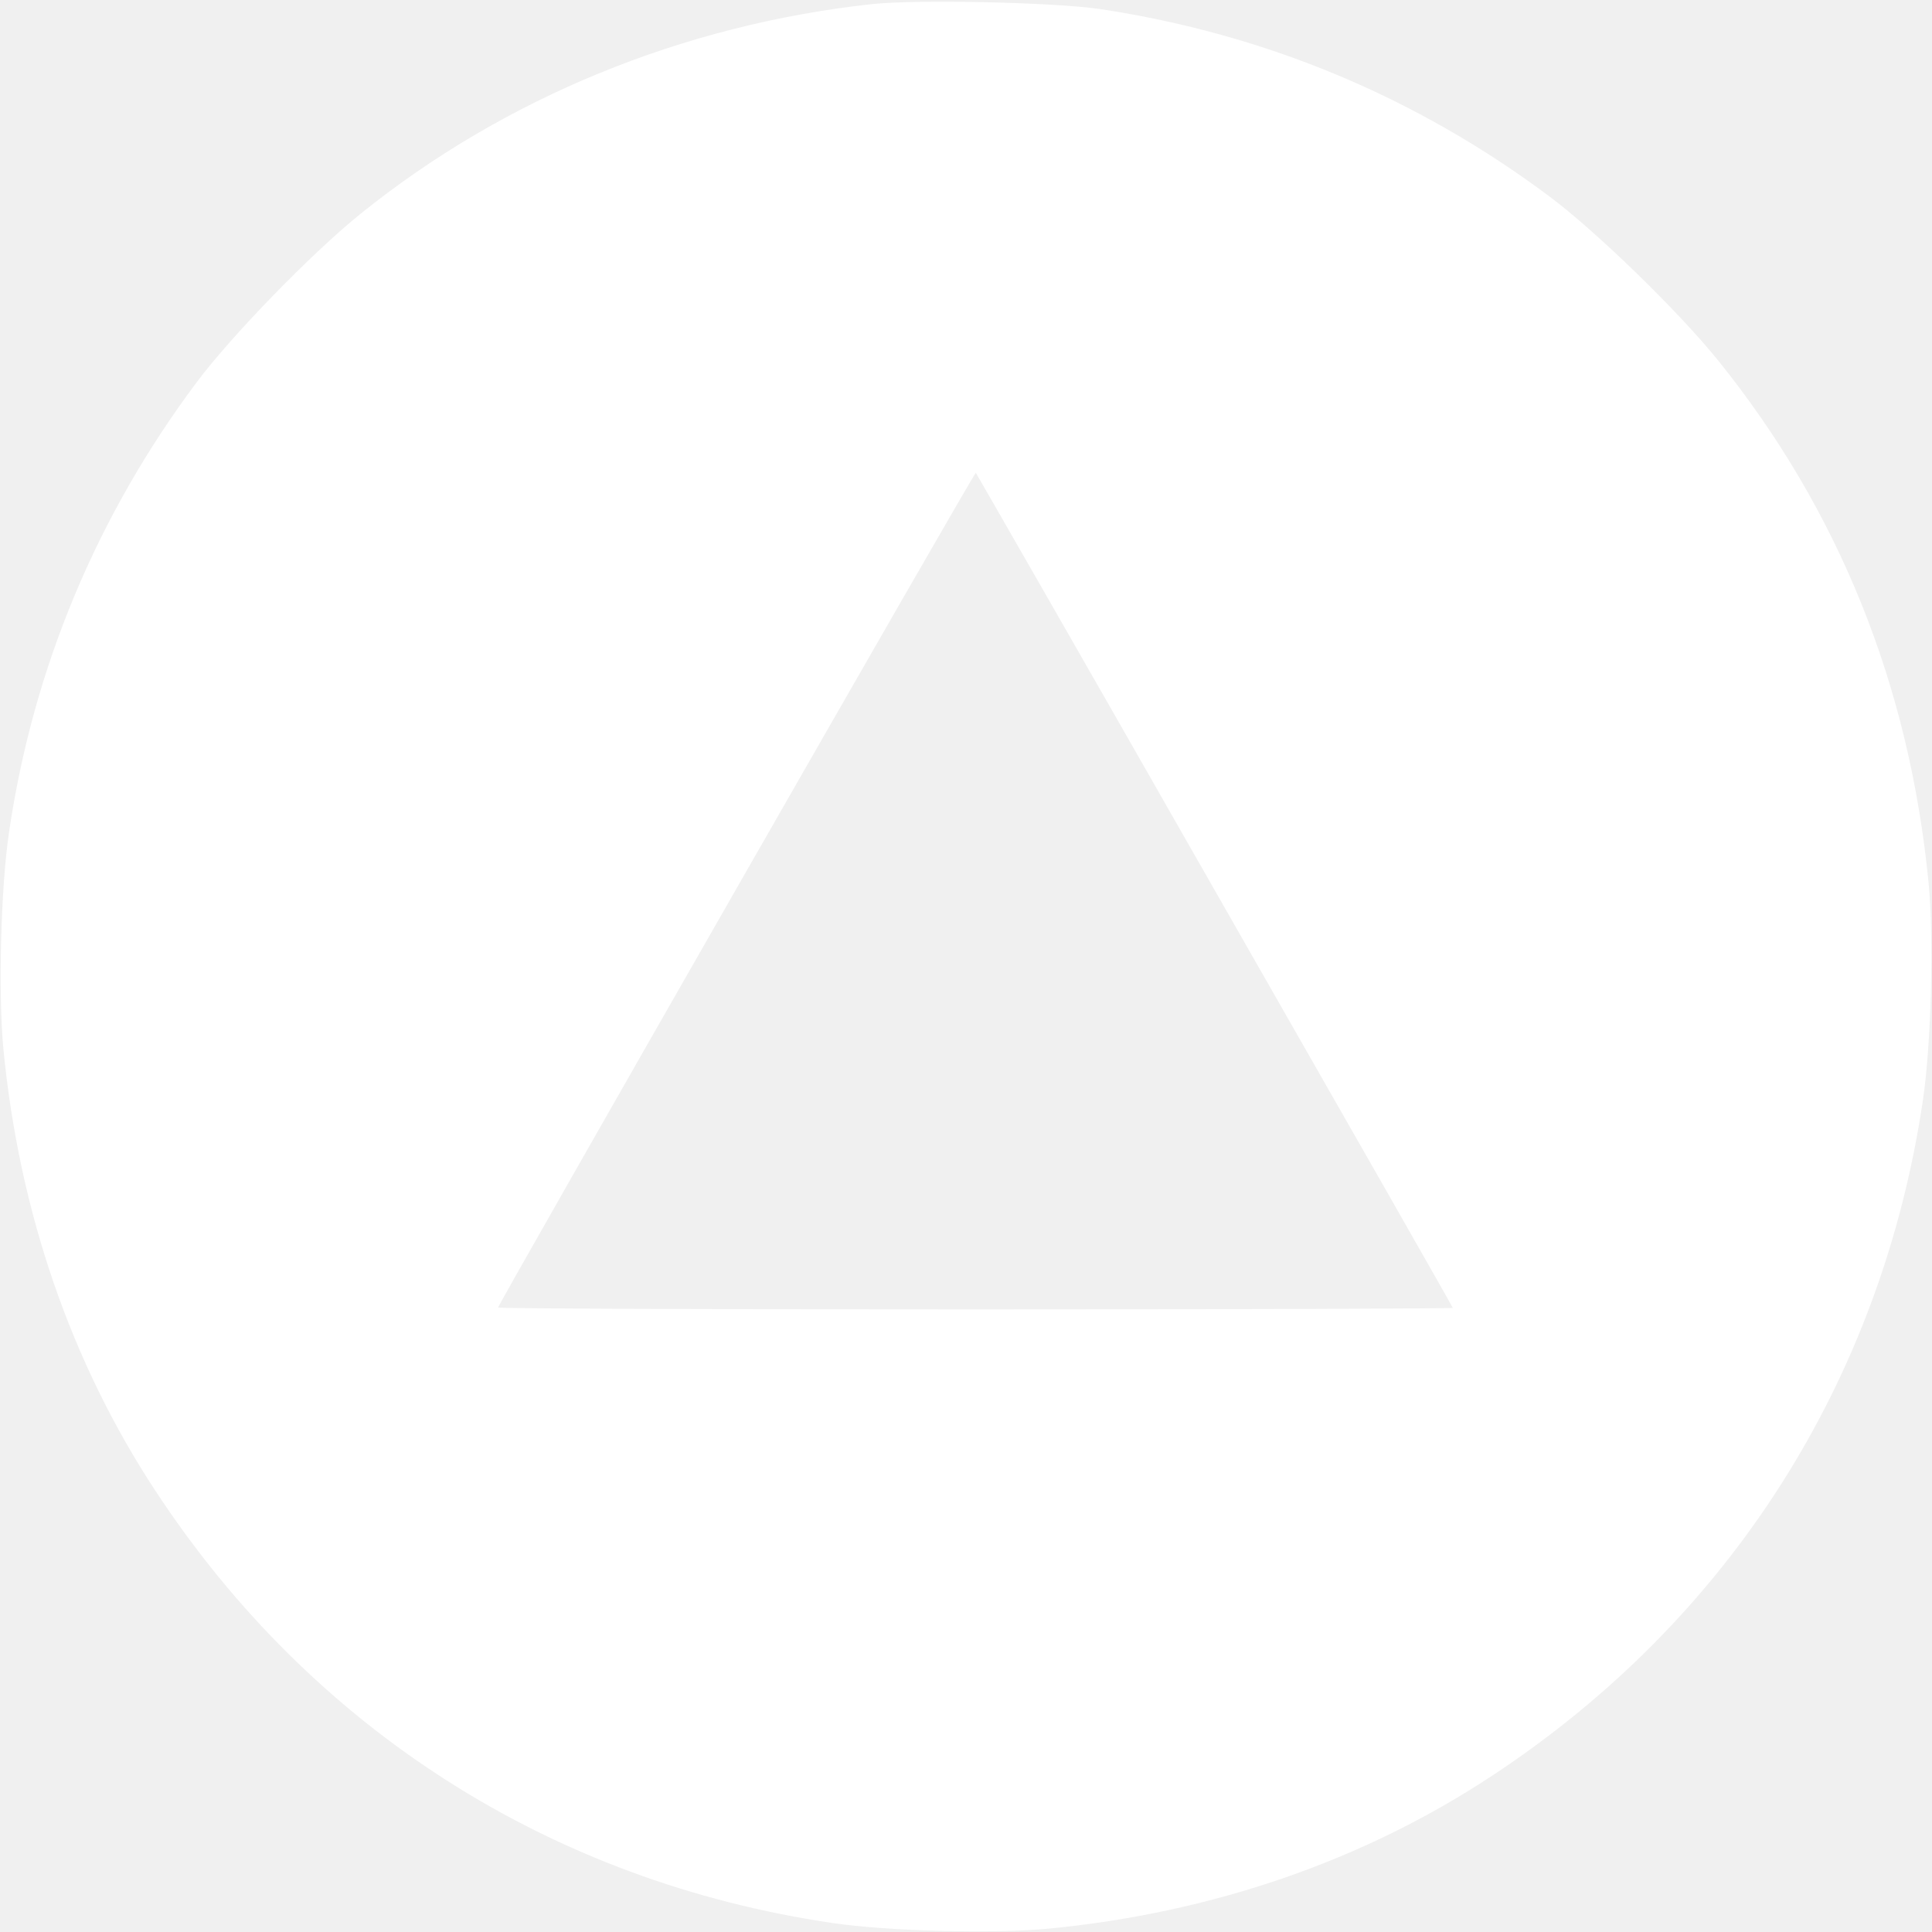
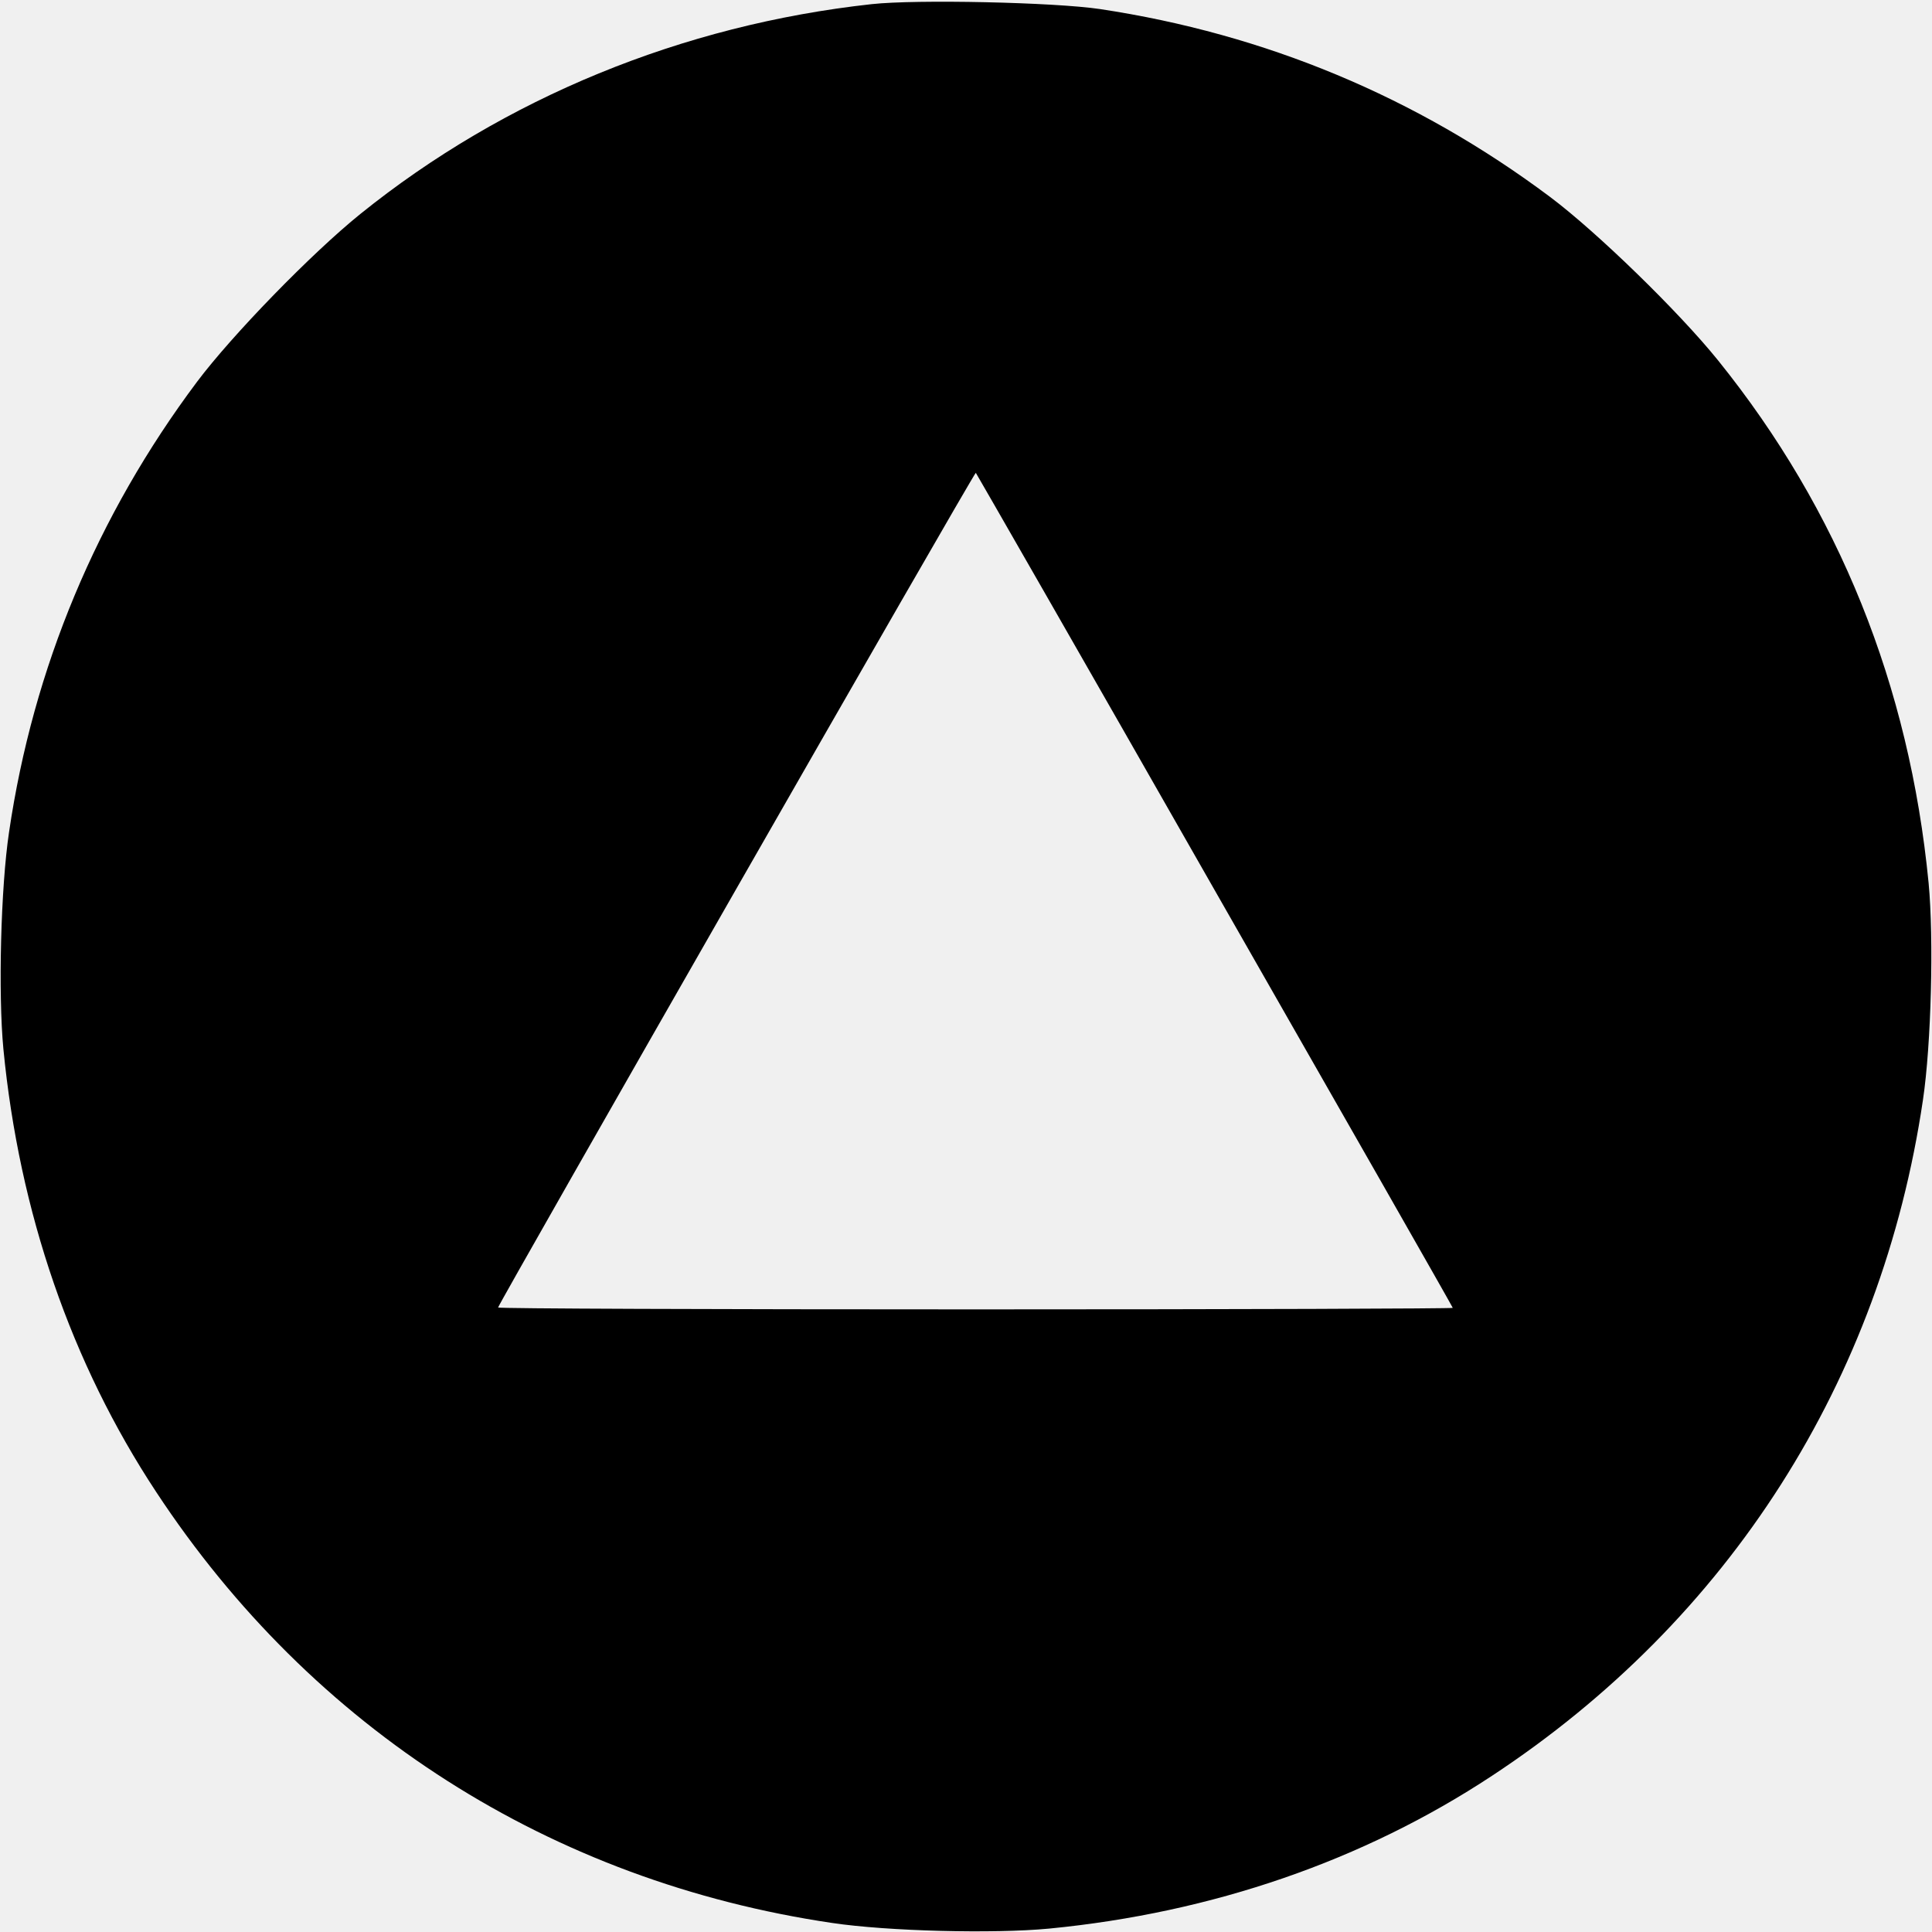
<svg xmlns="http://www.w3.org/2000/svg" version="1.0" width="512pt" height="512pt" viewBox="0 0 512 512" preserveAspectRatio="xMidYMid meet">
-   <g transform="translate(0,512) scale(0.1,-0.1)" fill="#FFFFFF" stroke="none">
+   <g transform="translate(0,512) scale(0.1,-0.1)" fill="#FFFFF" stroke="none">
    <path d="M2310 5109 c-502 -55 -974 -249 -1355 -556 -129 -104 -340 -321 -433 -445 -265 -354 -434 -758 -498 -1193 -22 -147 -29 -428 -15 -575 42 -433 180 -833 405 -1174 414 -629 1047 -1032 1791 -1142 147 -22 428 -29 575 -15 433 42 833 180 1174 405 629 414 1032 1047 1142 1791 22 147 29 428 15 575 -51 524 -238 988 -558 1385 -104 129 -321 340 -445 433 -354 265 -755 432 -1193 498 -121 18 -487 26 -605 13z m909 -2348 c347 -607 631 -1105 631 -1107 0 -2 -569 -4 -1265 -4 -696 0 -1265 2 -1265 5 0 8 1263 2216 1266 2212 1 -1 287 -499 633 -1106z" />
  </g>
</svg>
